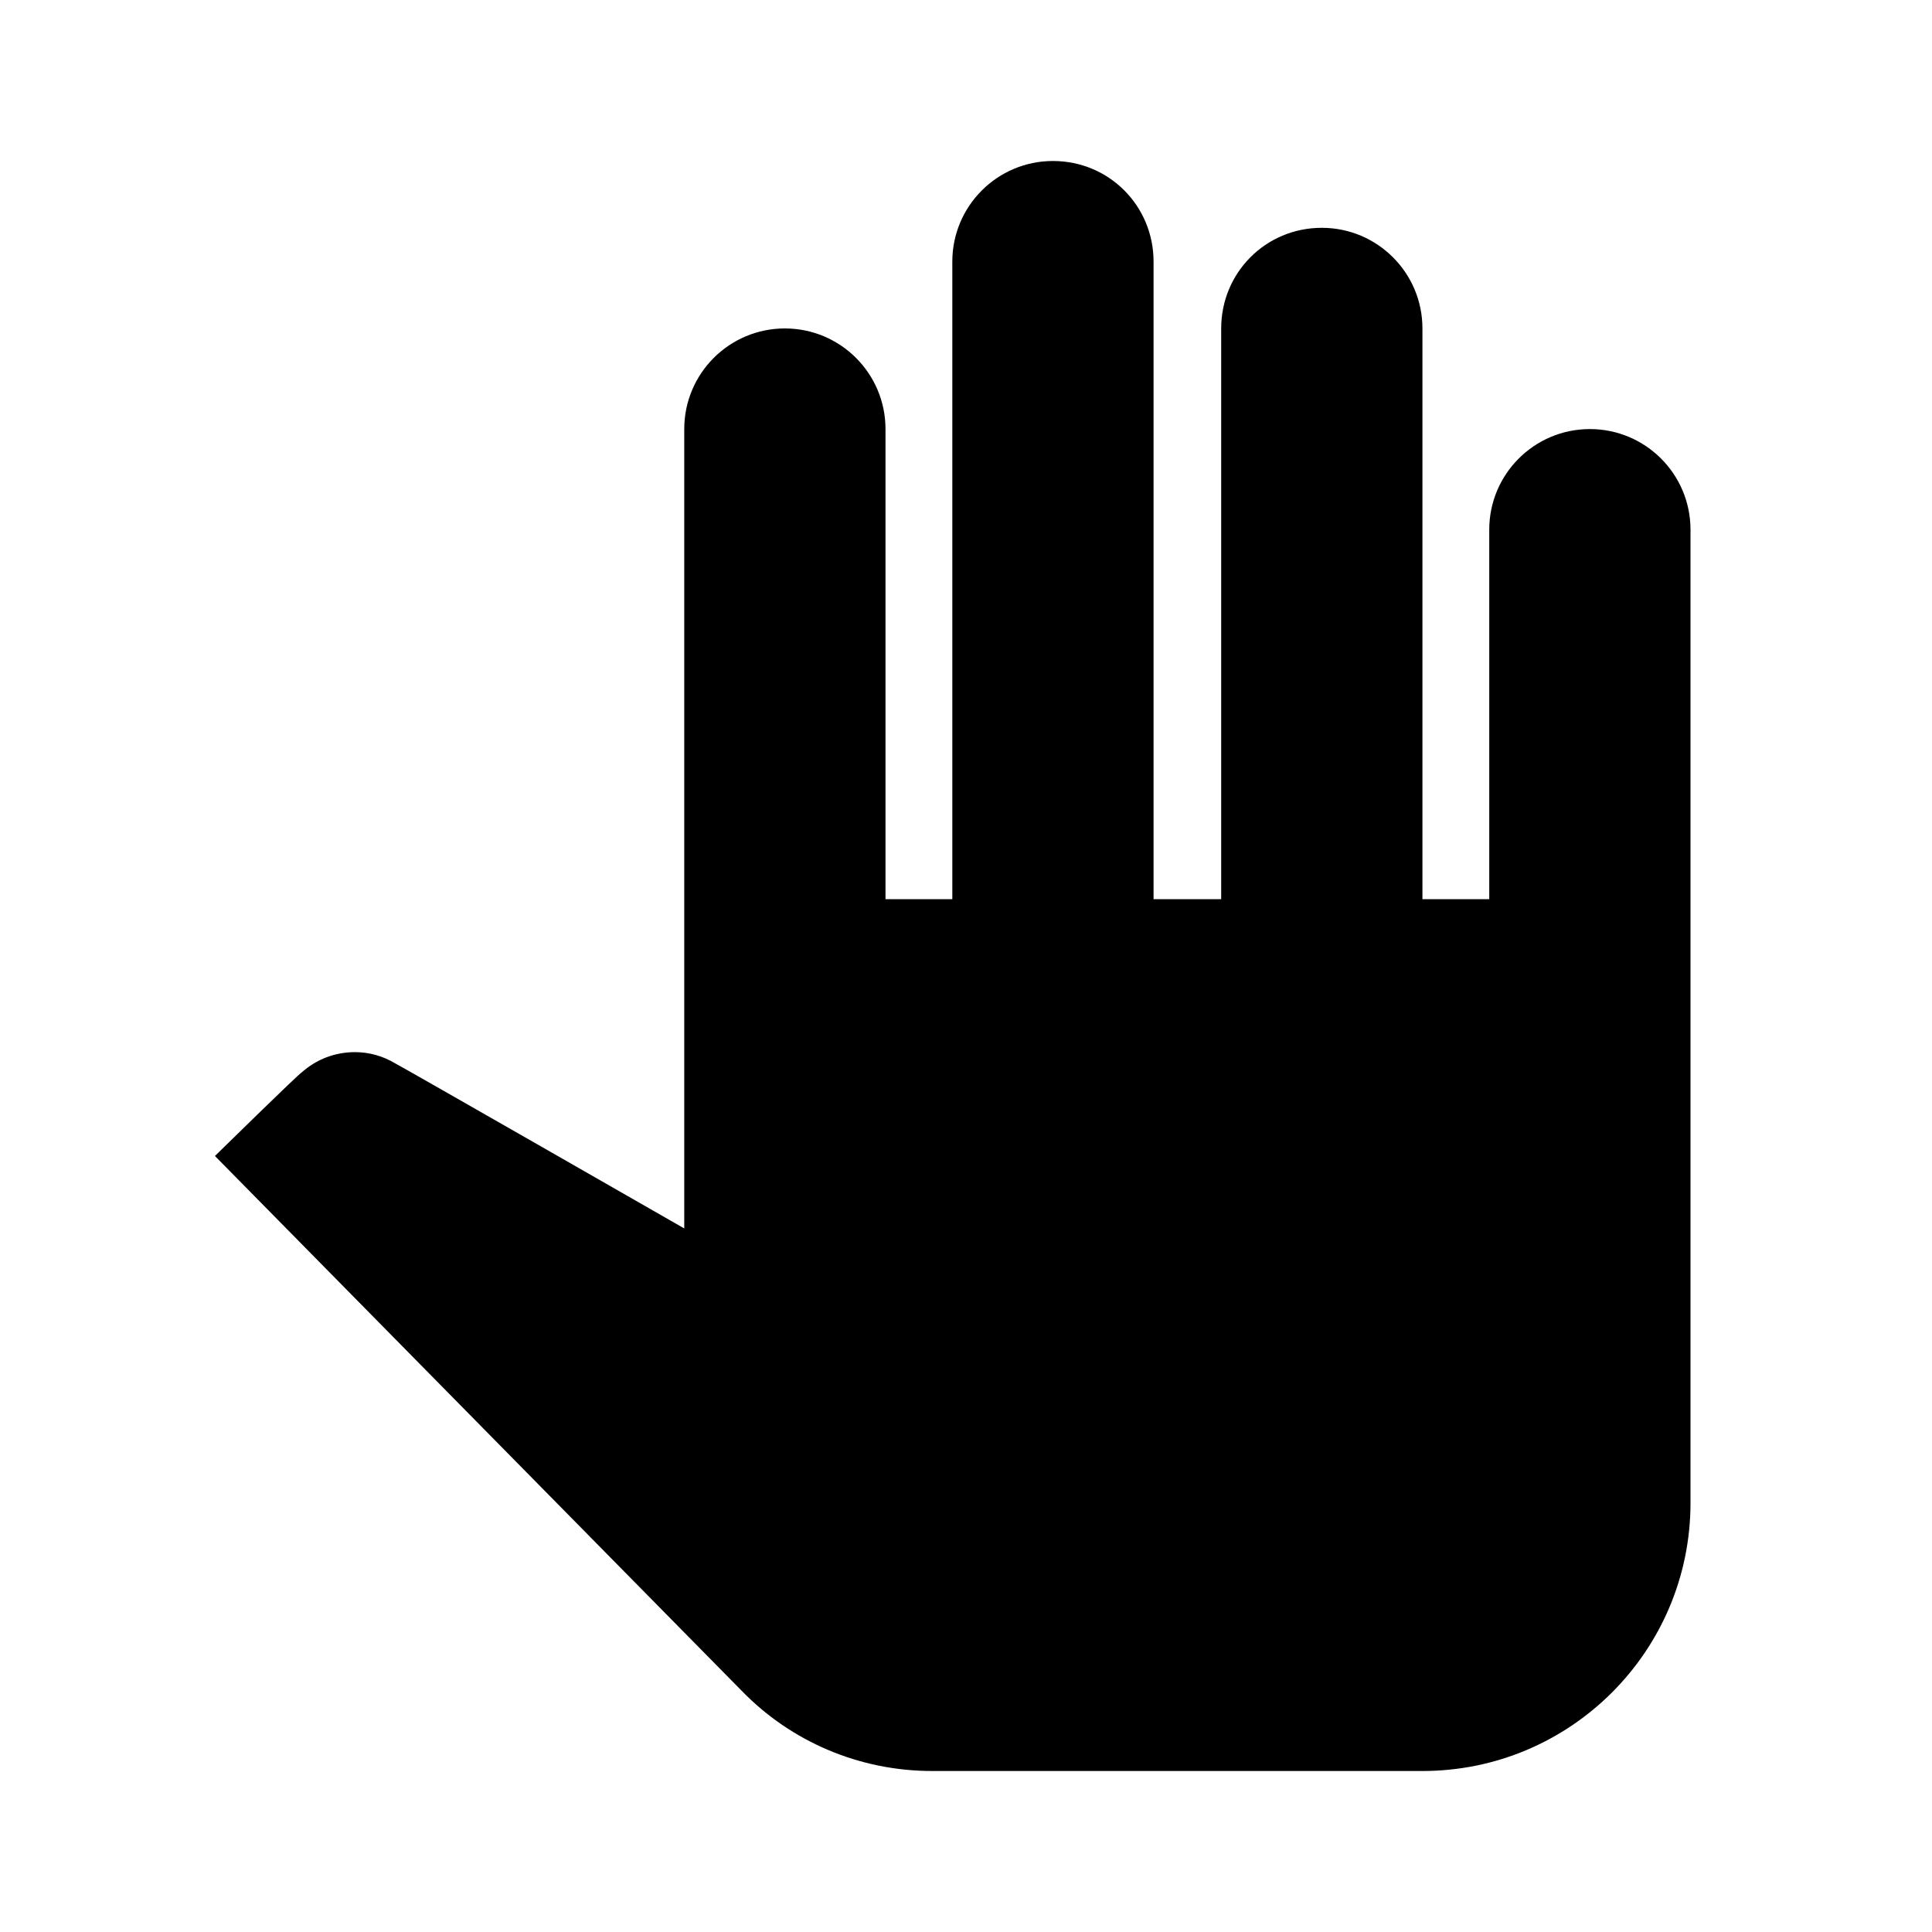
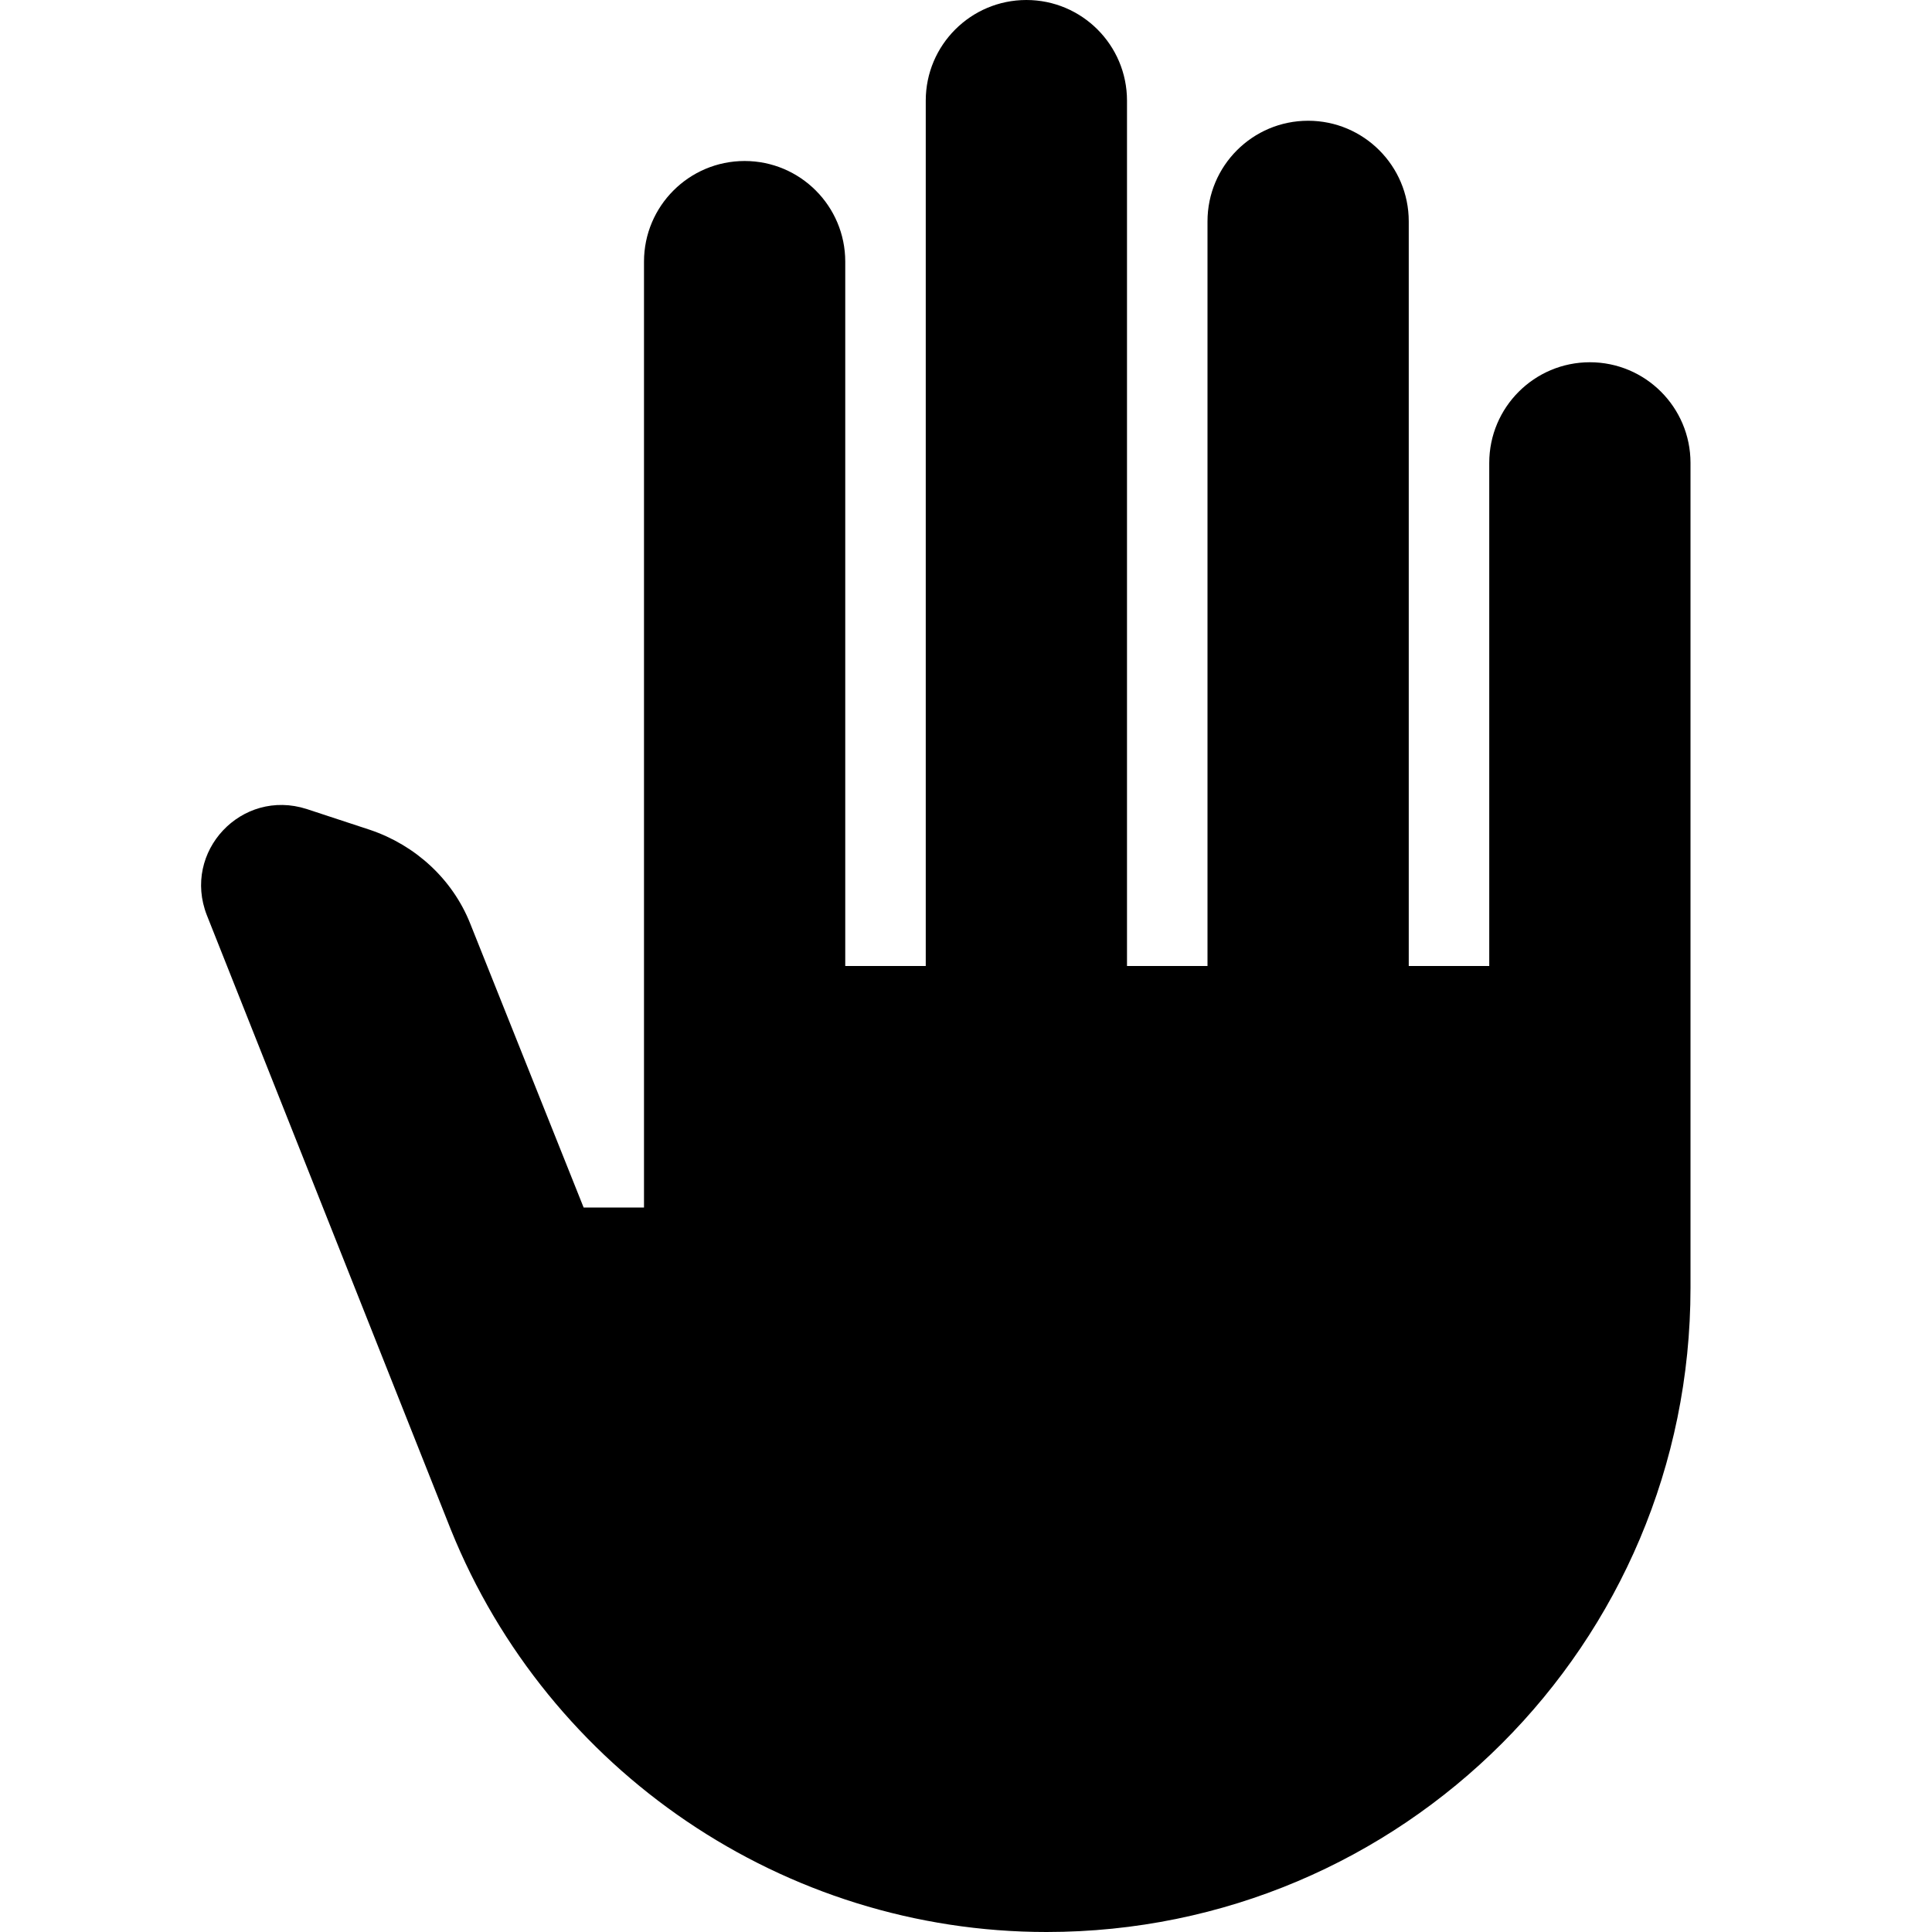
<svg xmlns="http://www.w3.org/2000/svg" version="1.1" id="mdi-hand-back-right" width="24" height="24" viewBox="0 0 24 24">
-   <path d="M21,6.58V18.67A3.33,3.33 0 0,1 17.67,22H11.58C10.68,22 9.83,21.64 9.21,21L2.67,14.36C2.67,14.36 3.72,13.33 3.75,13.32C3.93,13.16 4.16,13.07 4.41,13.07C4.59,13.07 4.76,13.12 4.91,13.21C4.94,13.22 8.5,15.26 8.5,15.26V5.33A1.25,1.25 0 0,1 9.75,4.08A1.25,1.25 0 0,1 11,5.33V11.17H11.83V3.25A1.25,1.25 0 0,1 13.08,2C13.78,2 14.33,2.56 14.33,3.25V11.17H15.17V4.08C15.17,3.39 15.72,2.83 16.42,2.83A1.25,1.25 0 0,1 17.67,4.08V11.17H18.5V6.58A1.25,1.25 0 0,1 19.75,5.33A1.25,1.25 0 0,1 21,6.58Z" />
+   <path d="M13 24C9.74 24 6.81 22 5.6 19L2.57 11.37C2.26 10.58 3 9.79 3.81 10.05L4.6 10.31C5.16 10.5 5.62 10.92 5.84 11.47L7.25 15H8V3.25C8 2.56 8.56 2 9.25 2S10.5 2.56 10.5 3.25V12H11.5V1.25C11.5 .56 12.06 0 12.75 0S14 .56 14 1.25V12H15V2.75C15 2.06 15.56 1.5 16.25 1.5C16.94 1.5 17.5 2.06 17.5 2.75V12H18.5V5.75C18.5 5.06 19.06 4.5 19.75 4.5S21 5.06 21 5.75V16C21 20.42 17.42 24 13 24Z" />
</svg>
